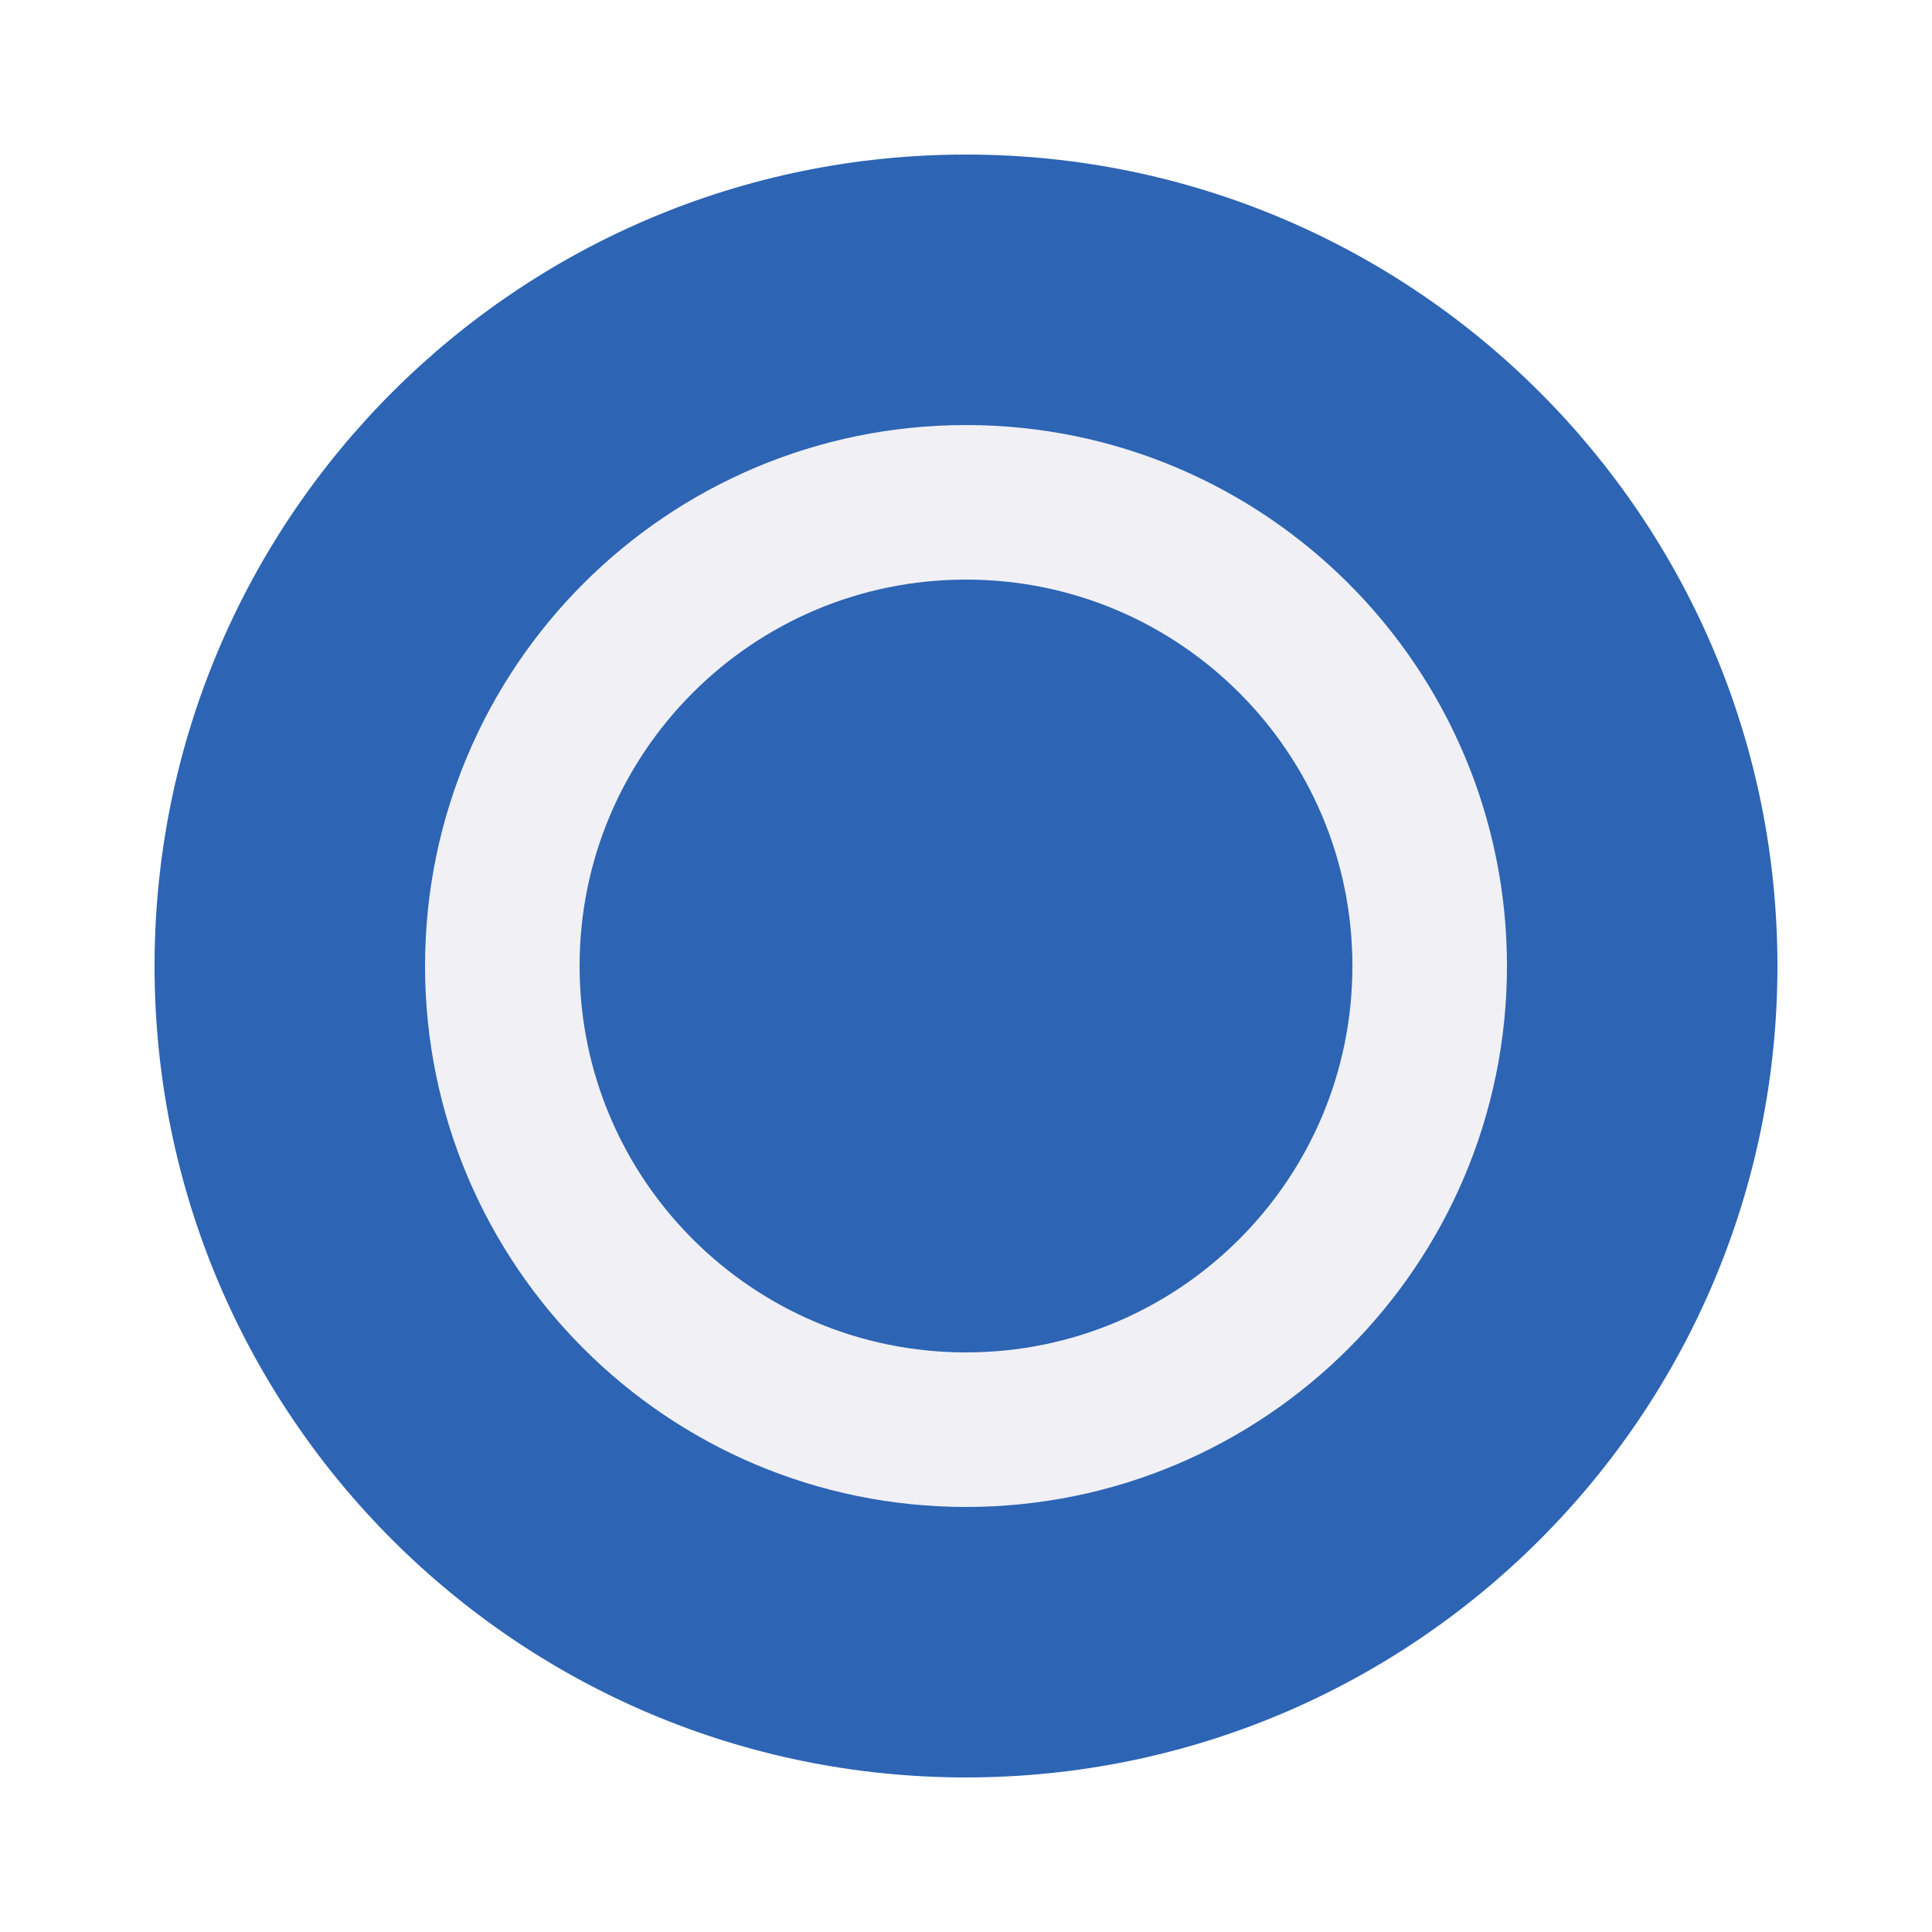
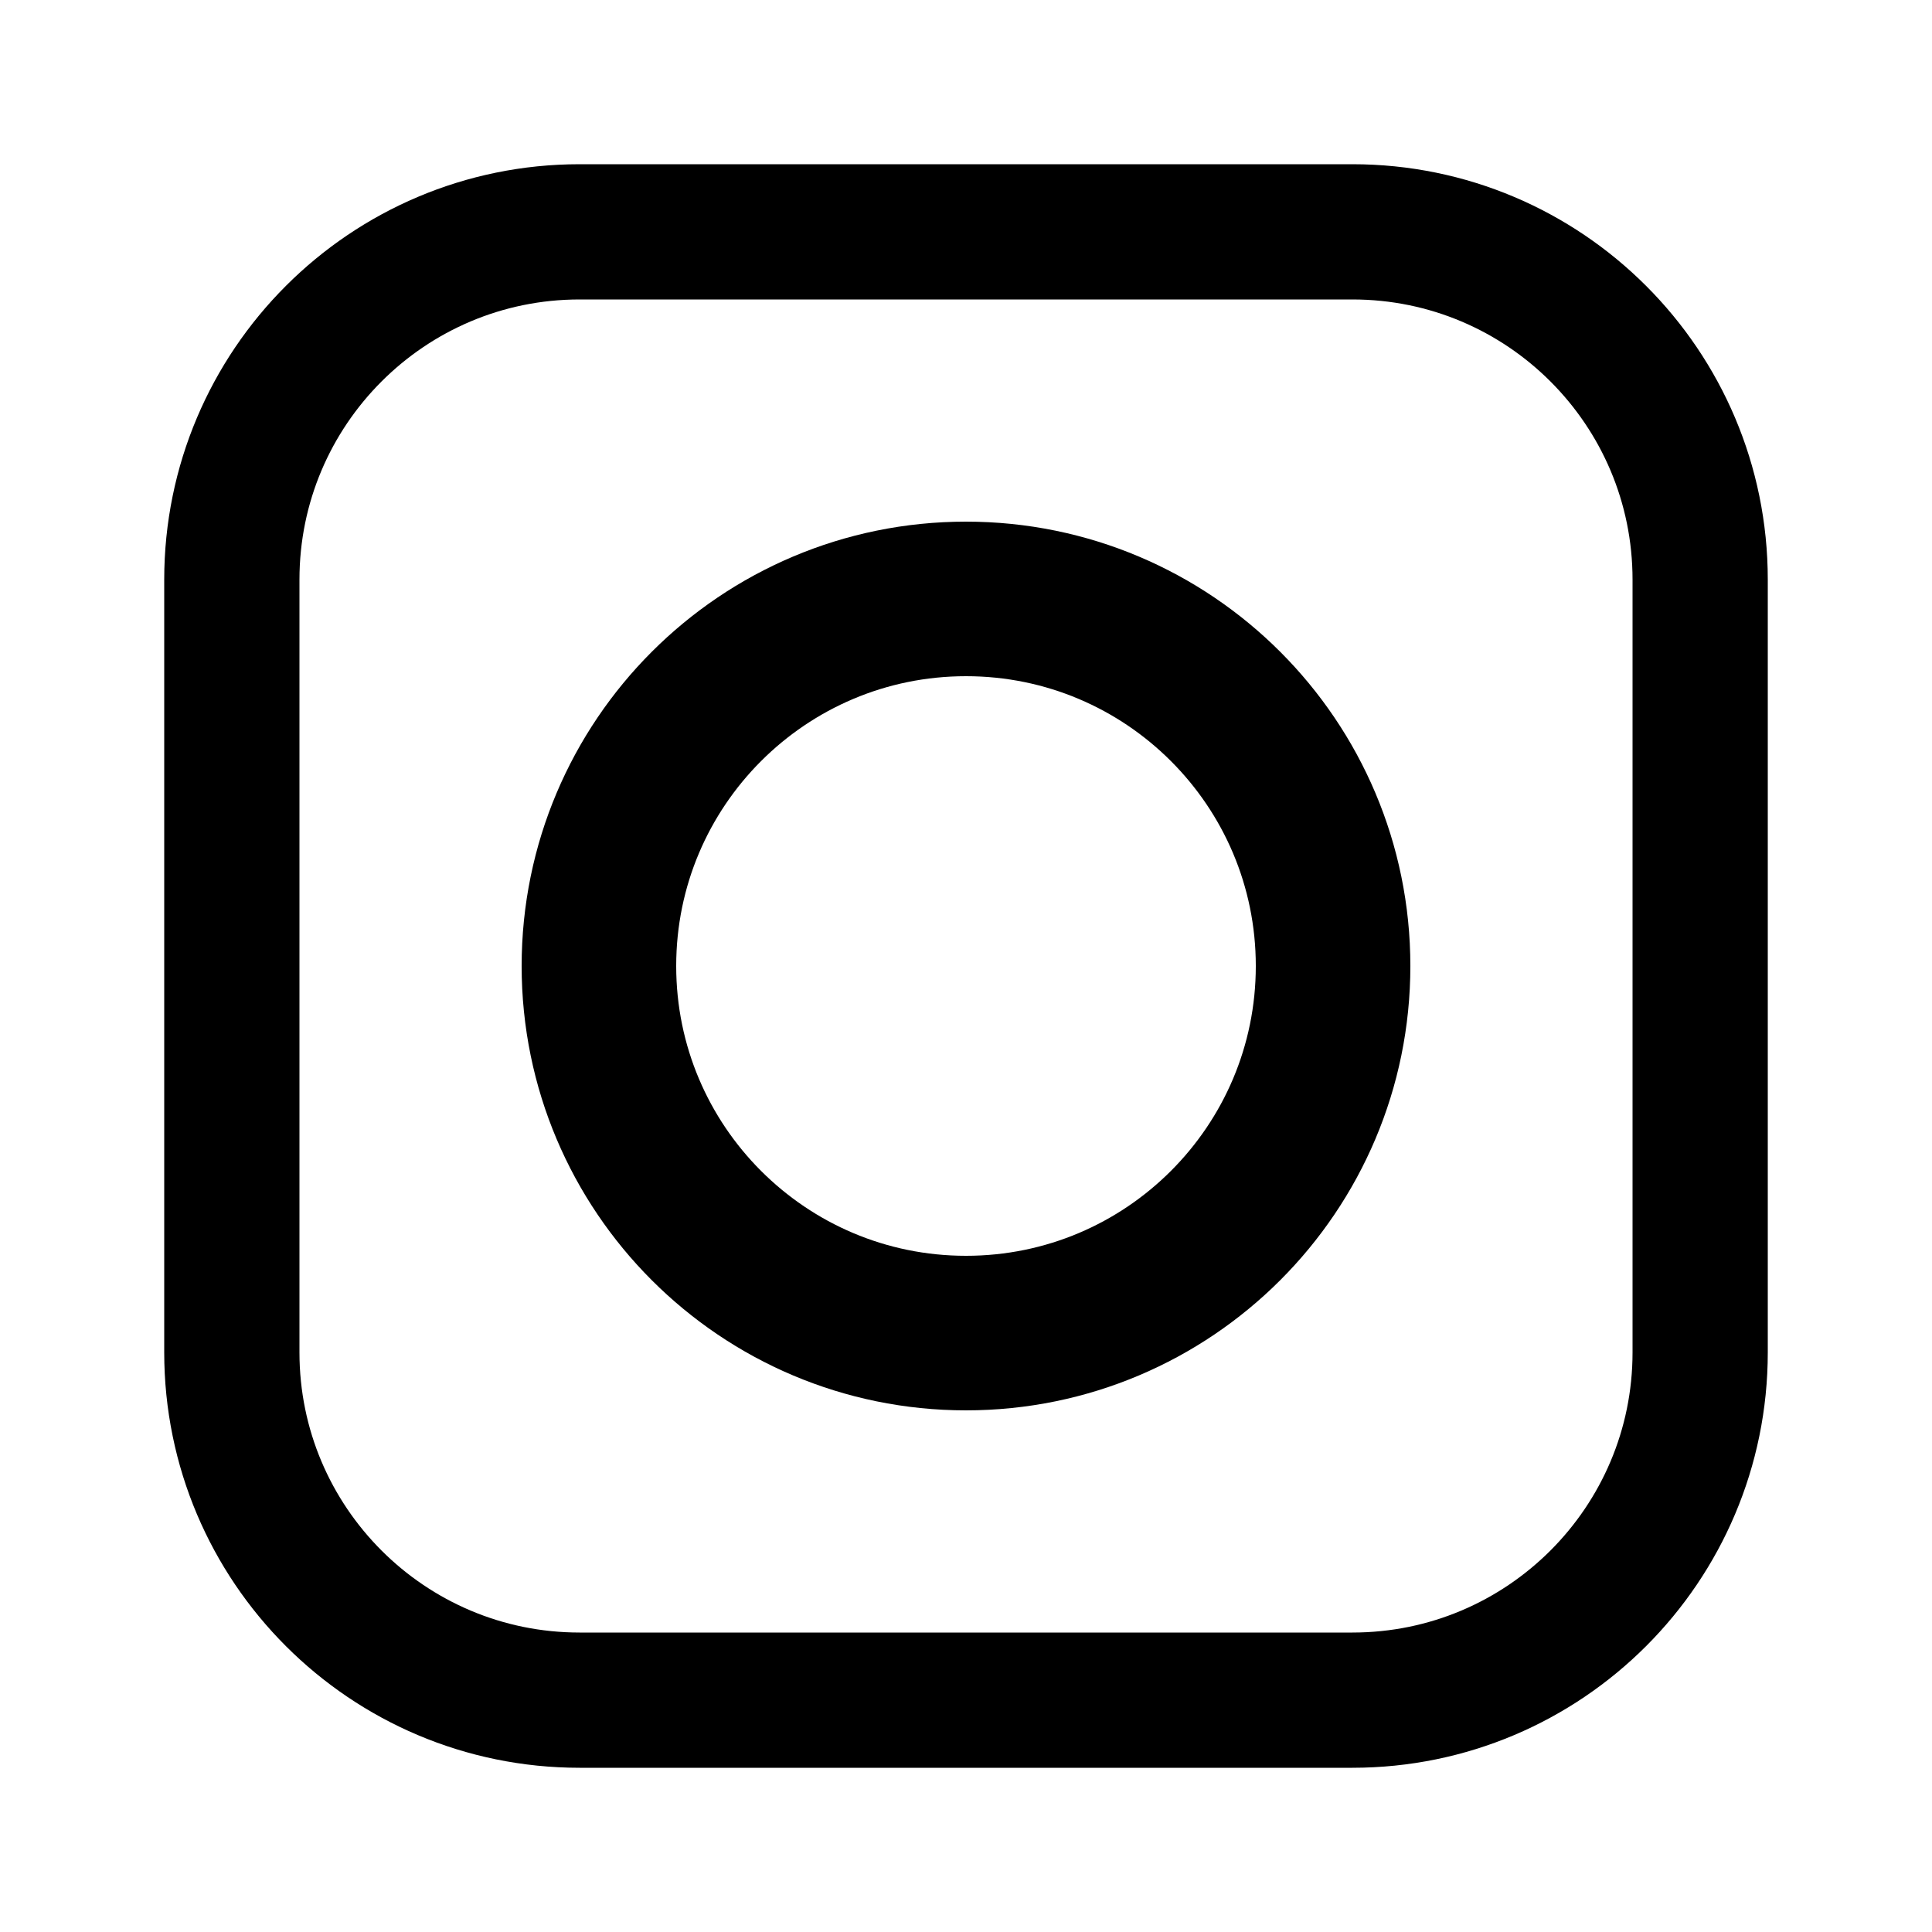
<svg xmlns="http://www.w3.org/2000/svg" viewBox="0 0 100 100">
-   <circle cx="50" cy="50" r="42" fill="#2D64B4" />
-   <circle cx="50" cy="50" r="24" fill="none" stroke="#F0F0F5" stroke-width="8" />
+   <rect x="12" y="12" width="76" height="76" rx="18" fill="none" stroke="#000" stroke-width="7" />
+   <circle cx="50" cy="50" r="19" fill="none" stroke="#000" stroke-width="8" />
</svg>
